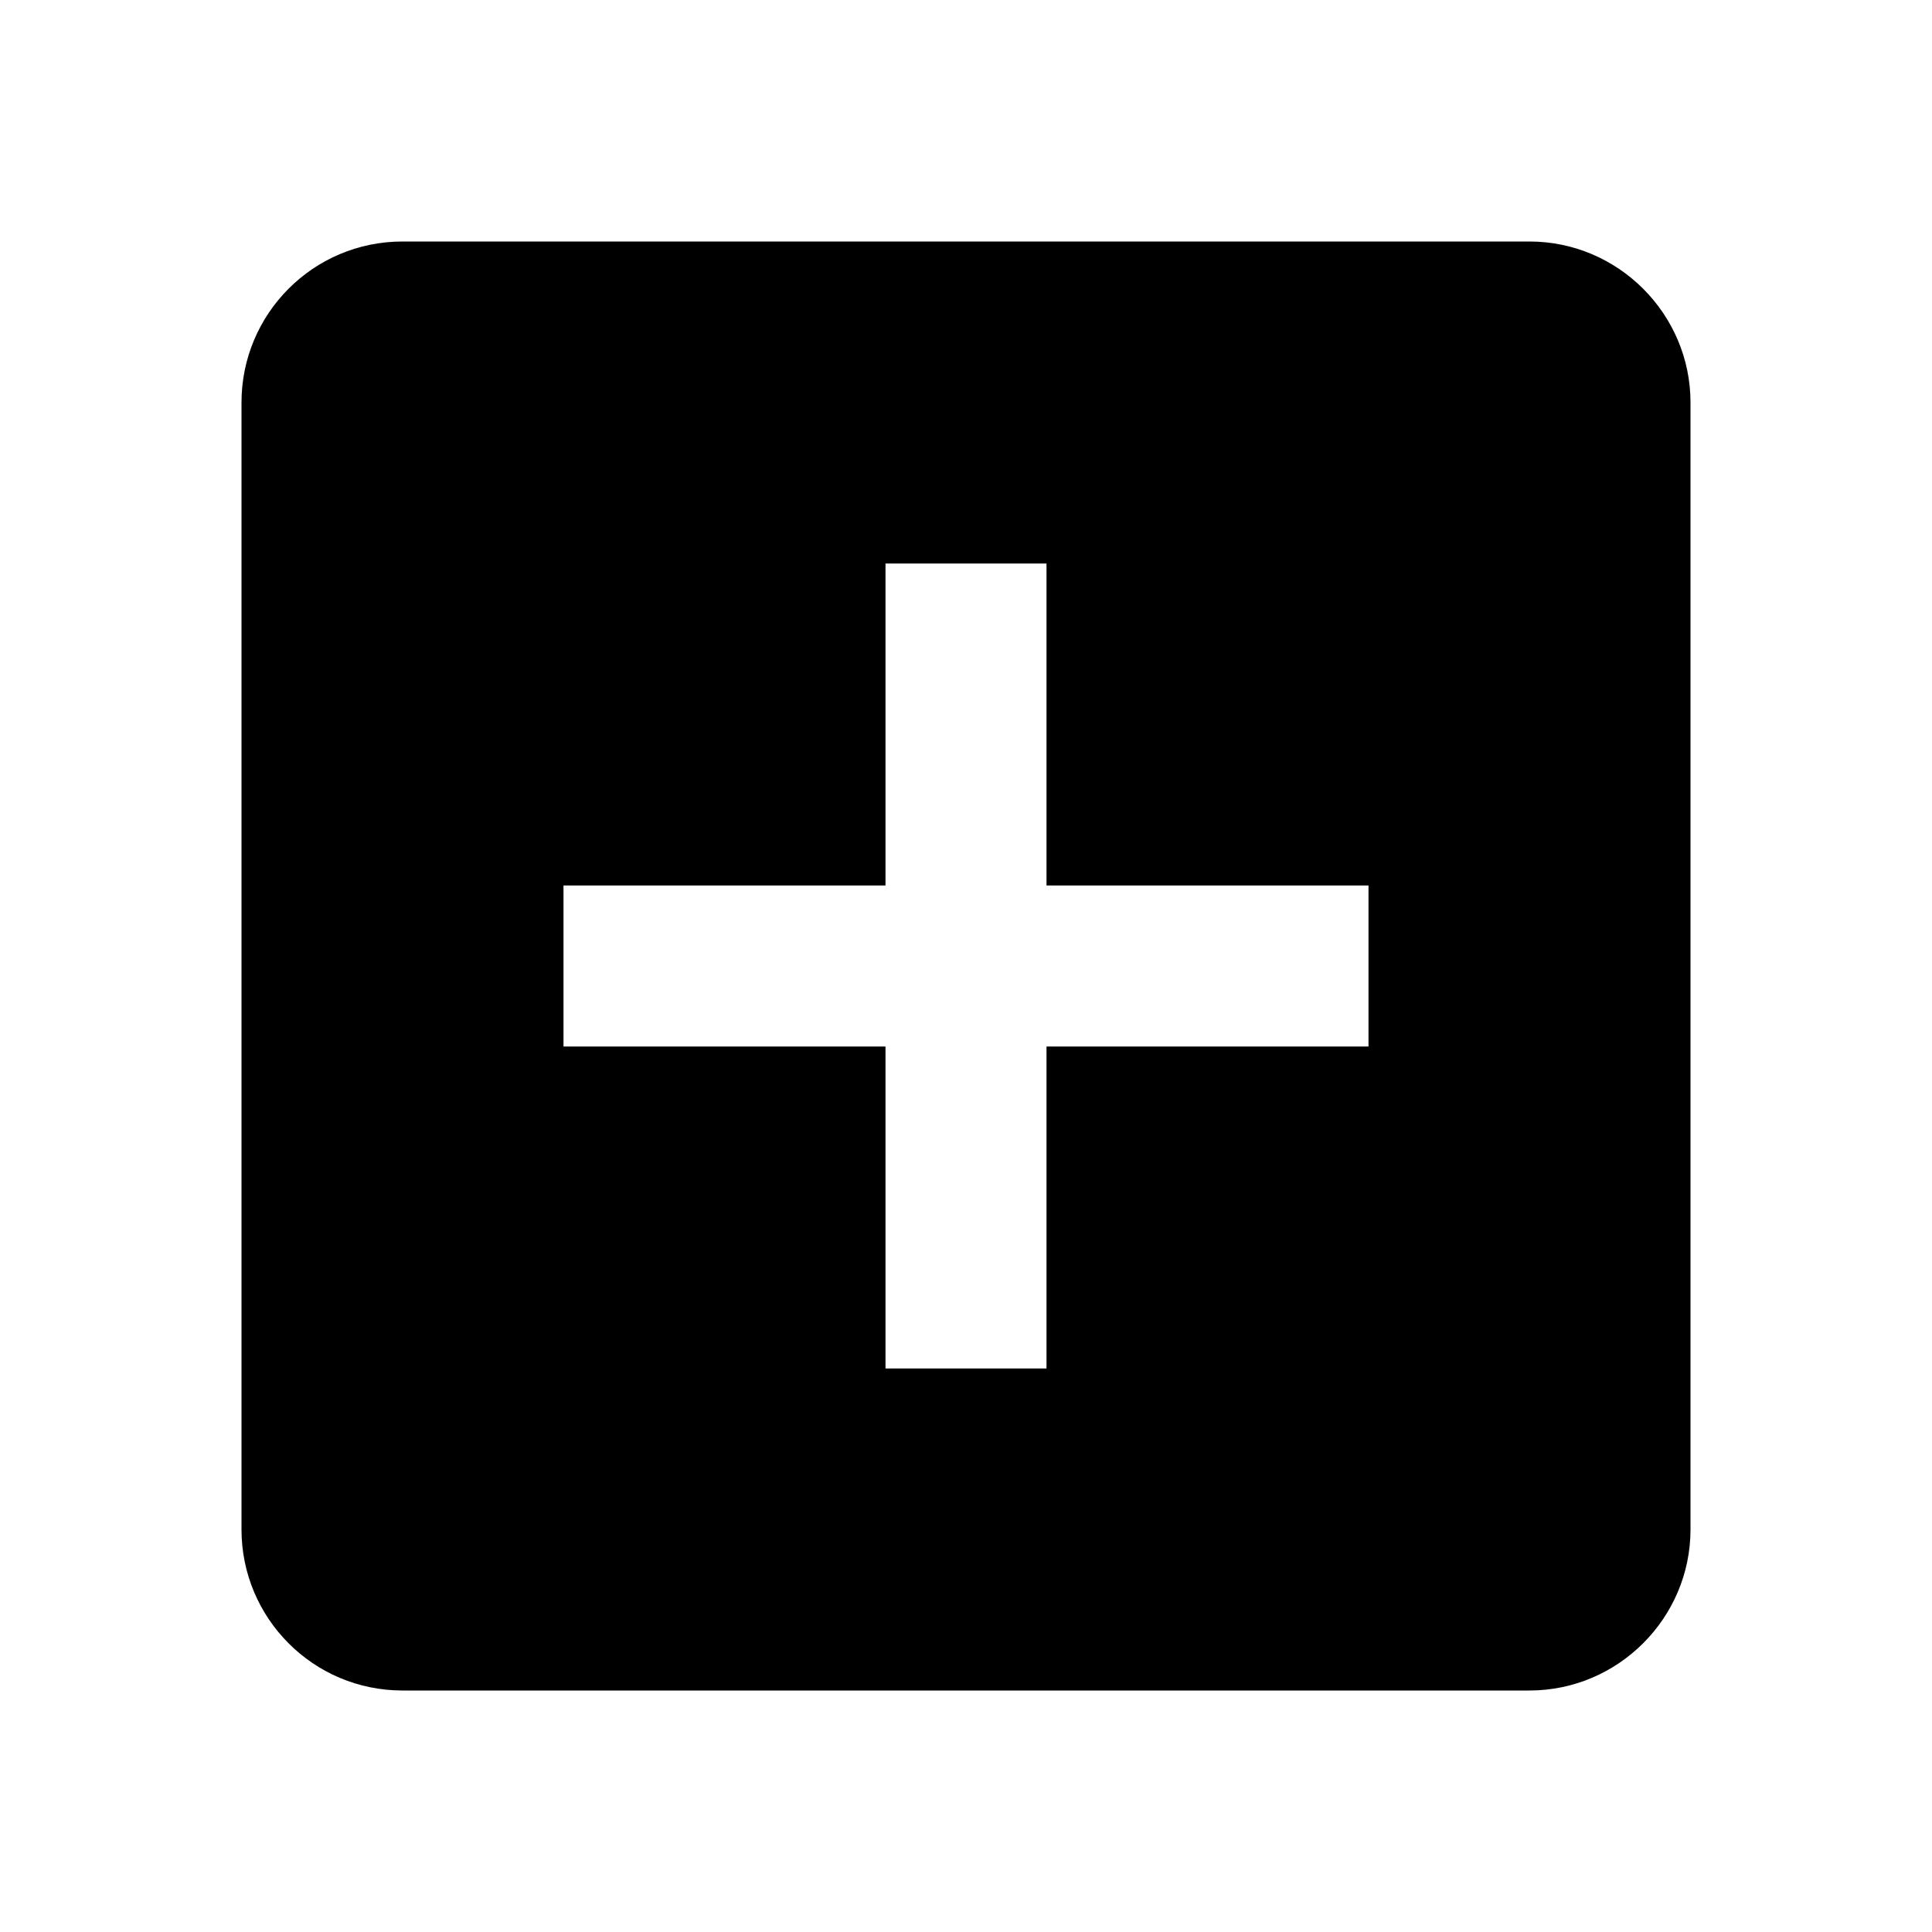
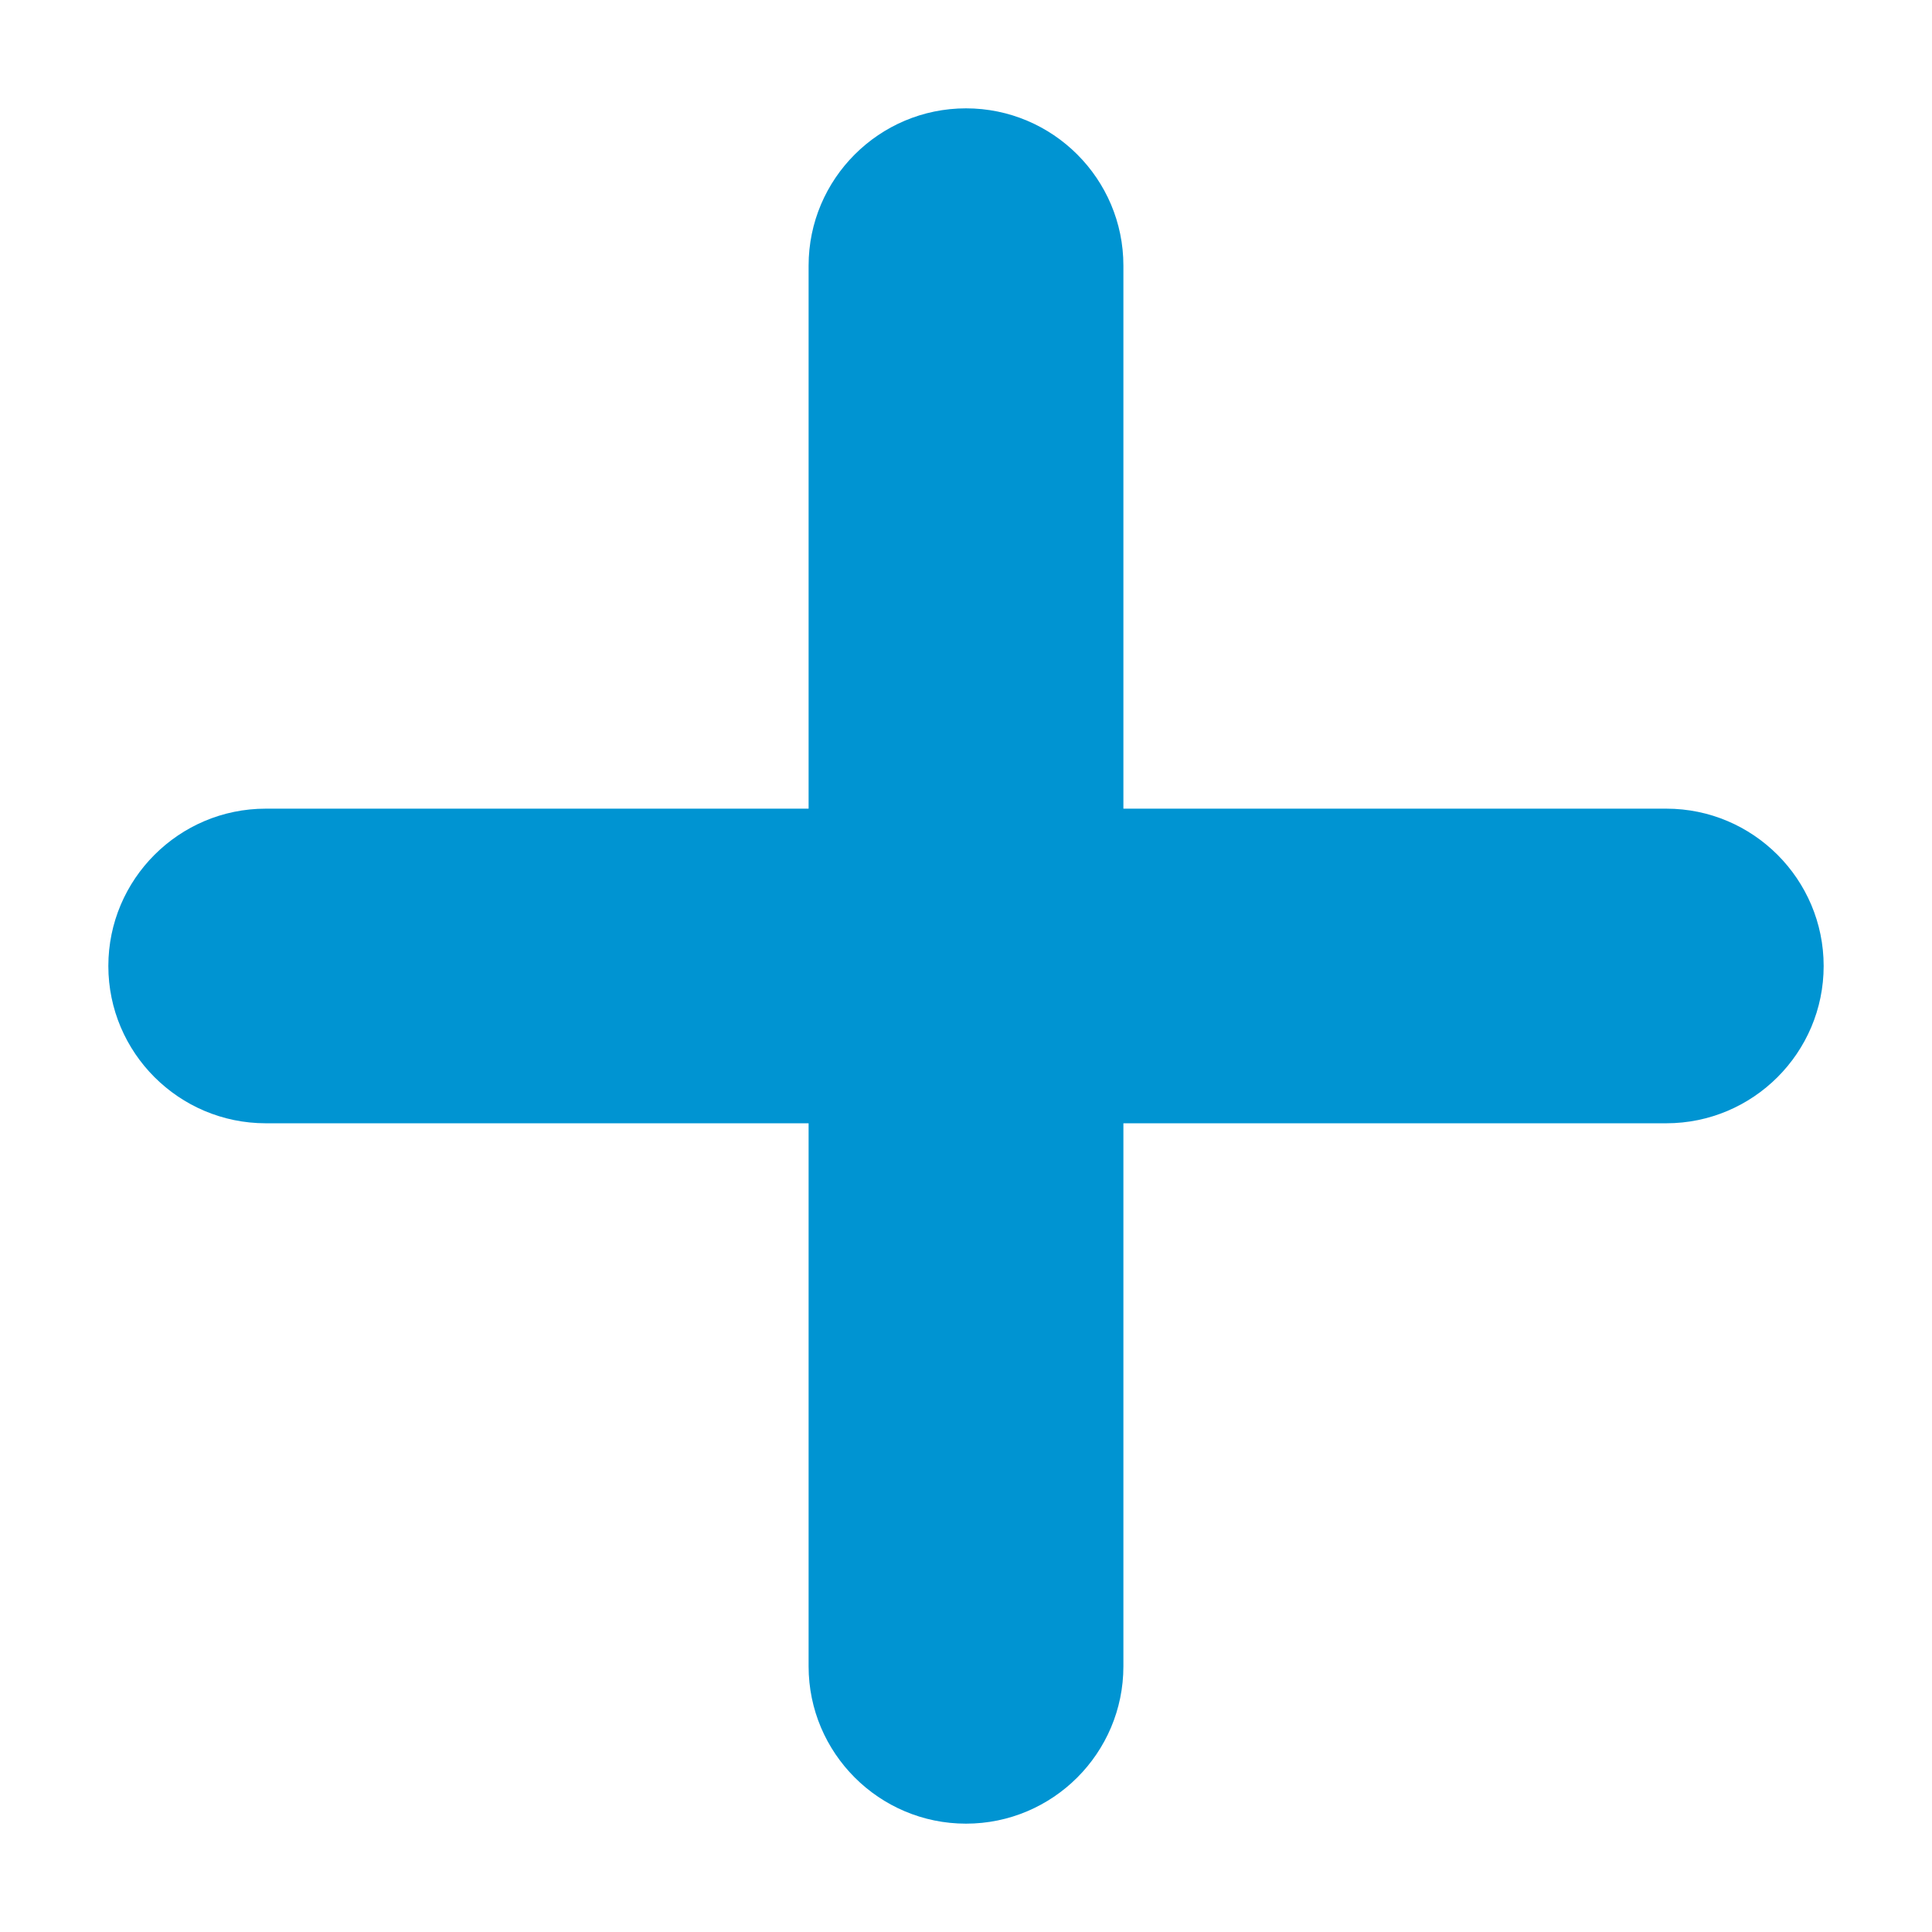
- <svg xmlns="http://www.w3.org/2000/svg" width="24" height="24" viewBox="0 0 24 24">
-   <path d="M19 3H5c-1.11 0-2 .9-2 2v14c0 1.1.89 2 2 2h14c1.1 0 2-.9 2-2V5c0-1.1-.9-2-2-2zm-2 10h-4v4h-2v-4H7v-2h4V7h2v4h4v2z" />
-   <path d="M0 0h24v24H0z" fill="none" />
+ <svg xmlns="http://www.w3.org/2000/svg" version="1.1" id="Layer_1" x="0px" y="0px" width="64px" height="64px" viewBox="0 0 64 64" enable-background="new 0 0 64 64" xml:space="preserve">
+   <g>
+     <path d="M55.199,26.788H37.214V8.799c0-2.873-2.338-5.21-5.214-5.21c-2.876,0-5.214,2.337-5.214,5.21v17.989H8.803   c-2.875,0-5.214,2.339-5.214,5.212c0,2.872,2.338,5.21,5.214,5.21h17.983v17.989c0,2.874,2.337,5.212,5.214,5.212   c2.876,0,5.214-2.338,5.214-5.212V37.21h17.985c2.874,0,5.212-2.338,5.212-5.21C60.411,29.127,58.073,26.788,55.199,26.788z" fill="#0094d2" />
+   </g>
</svg>
